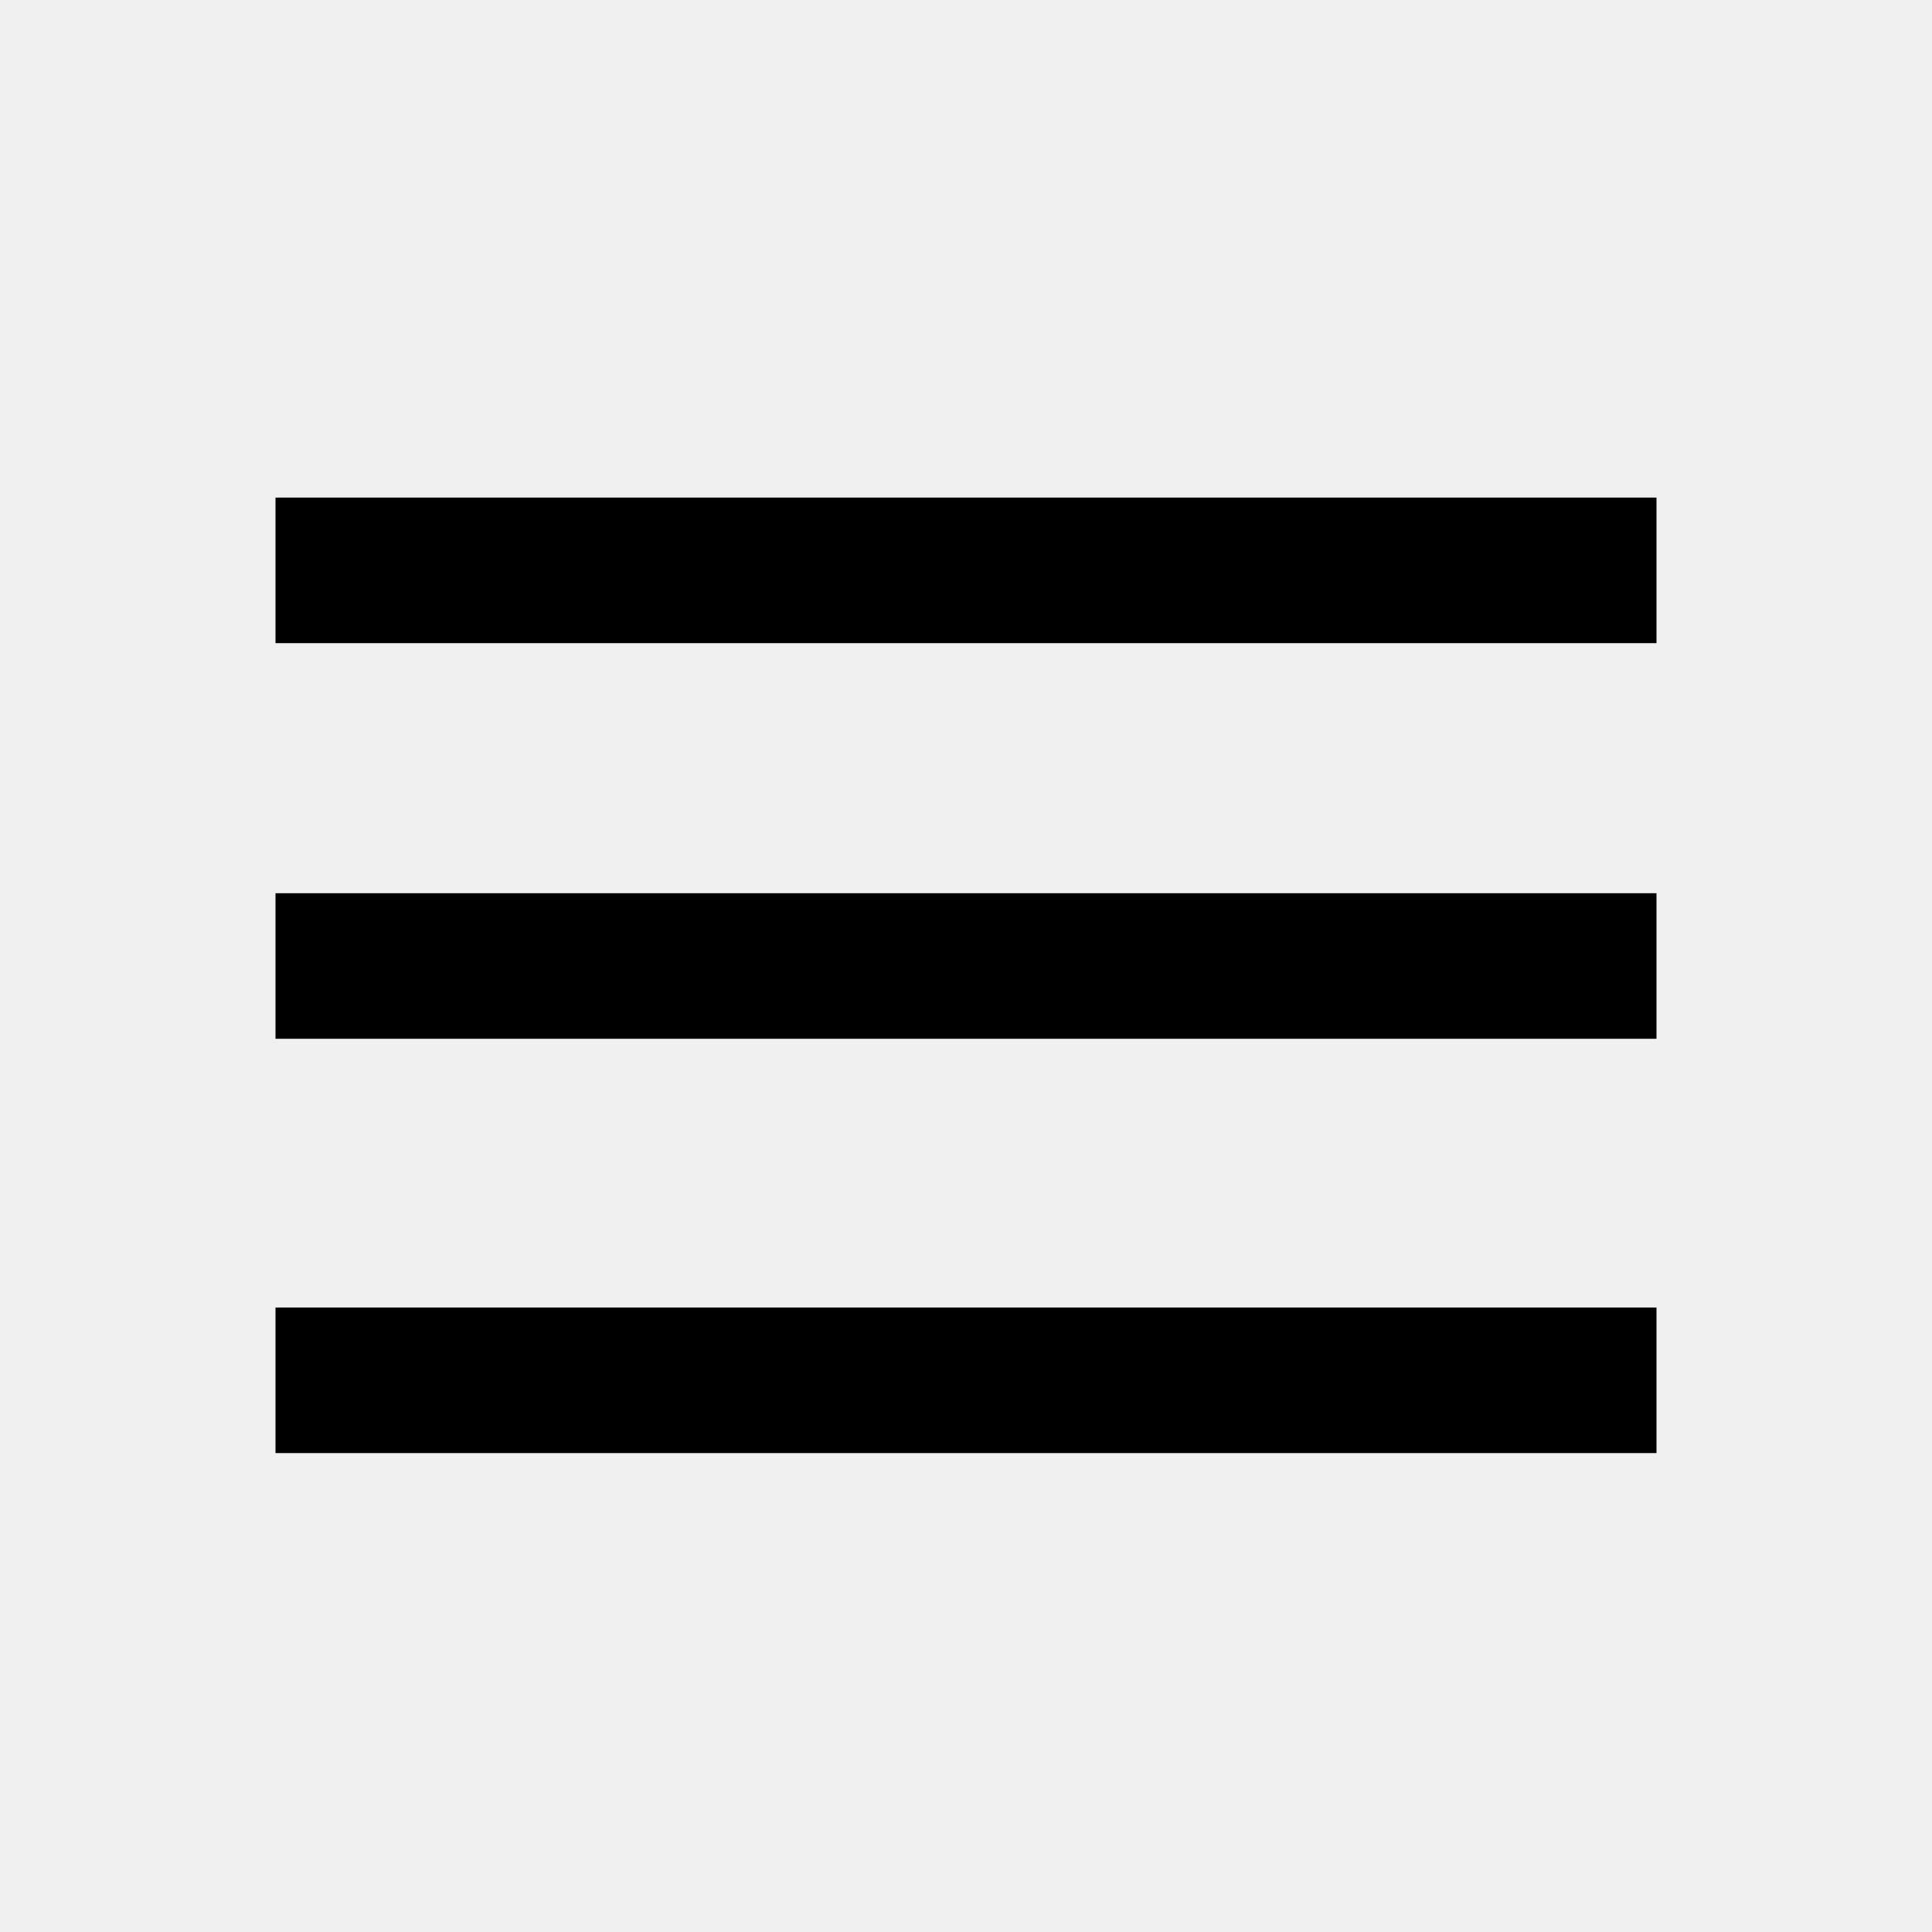
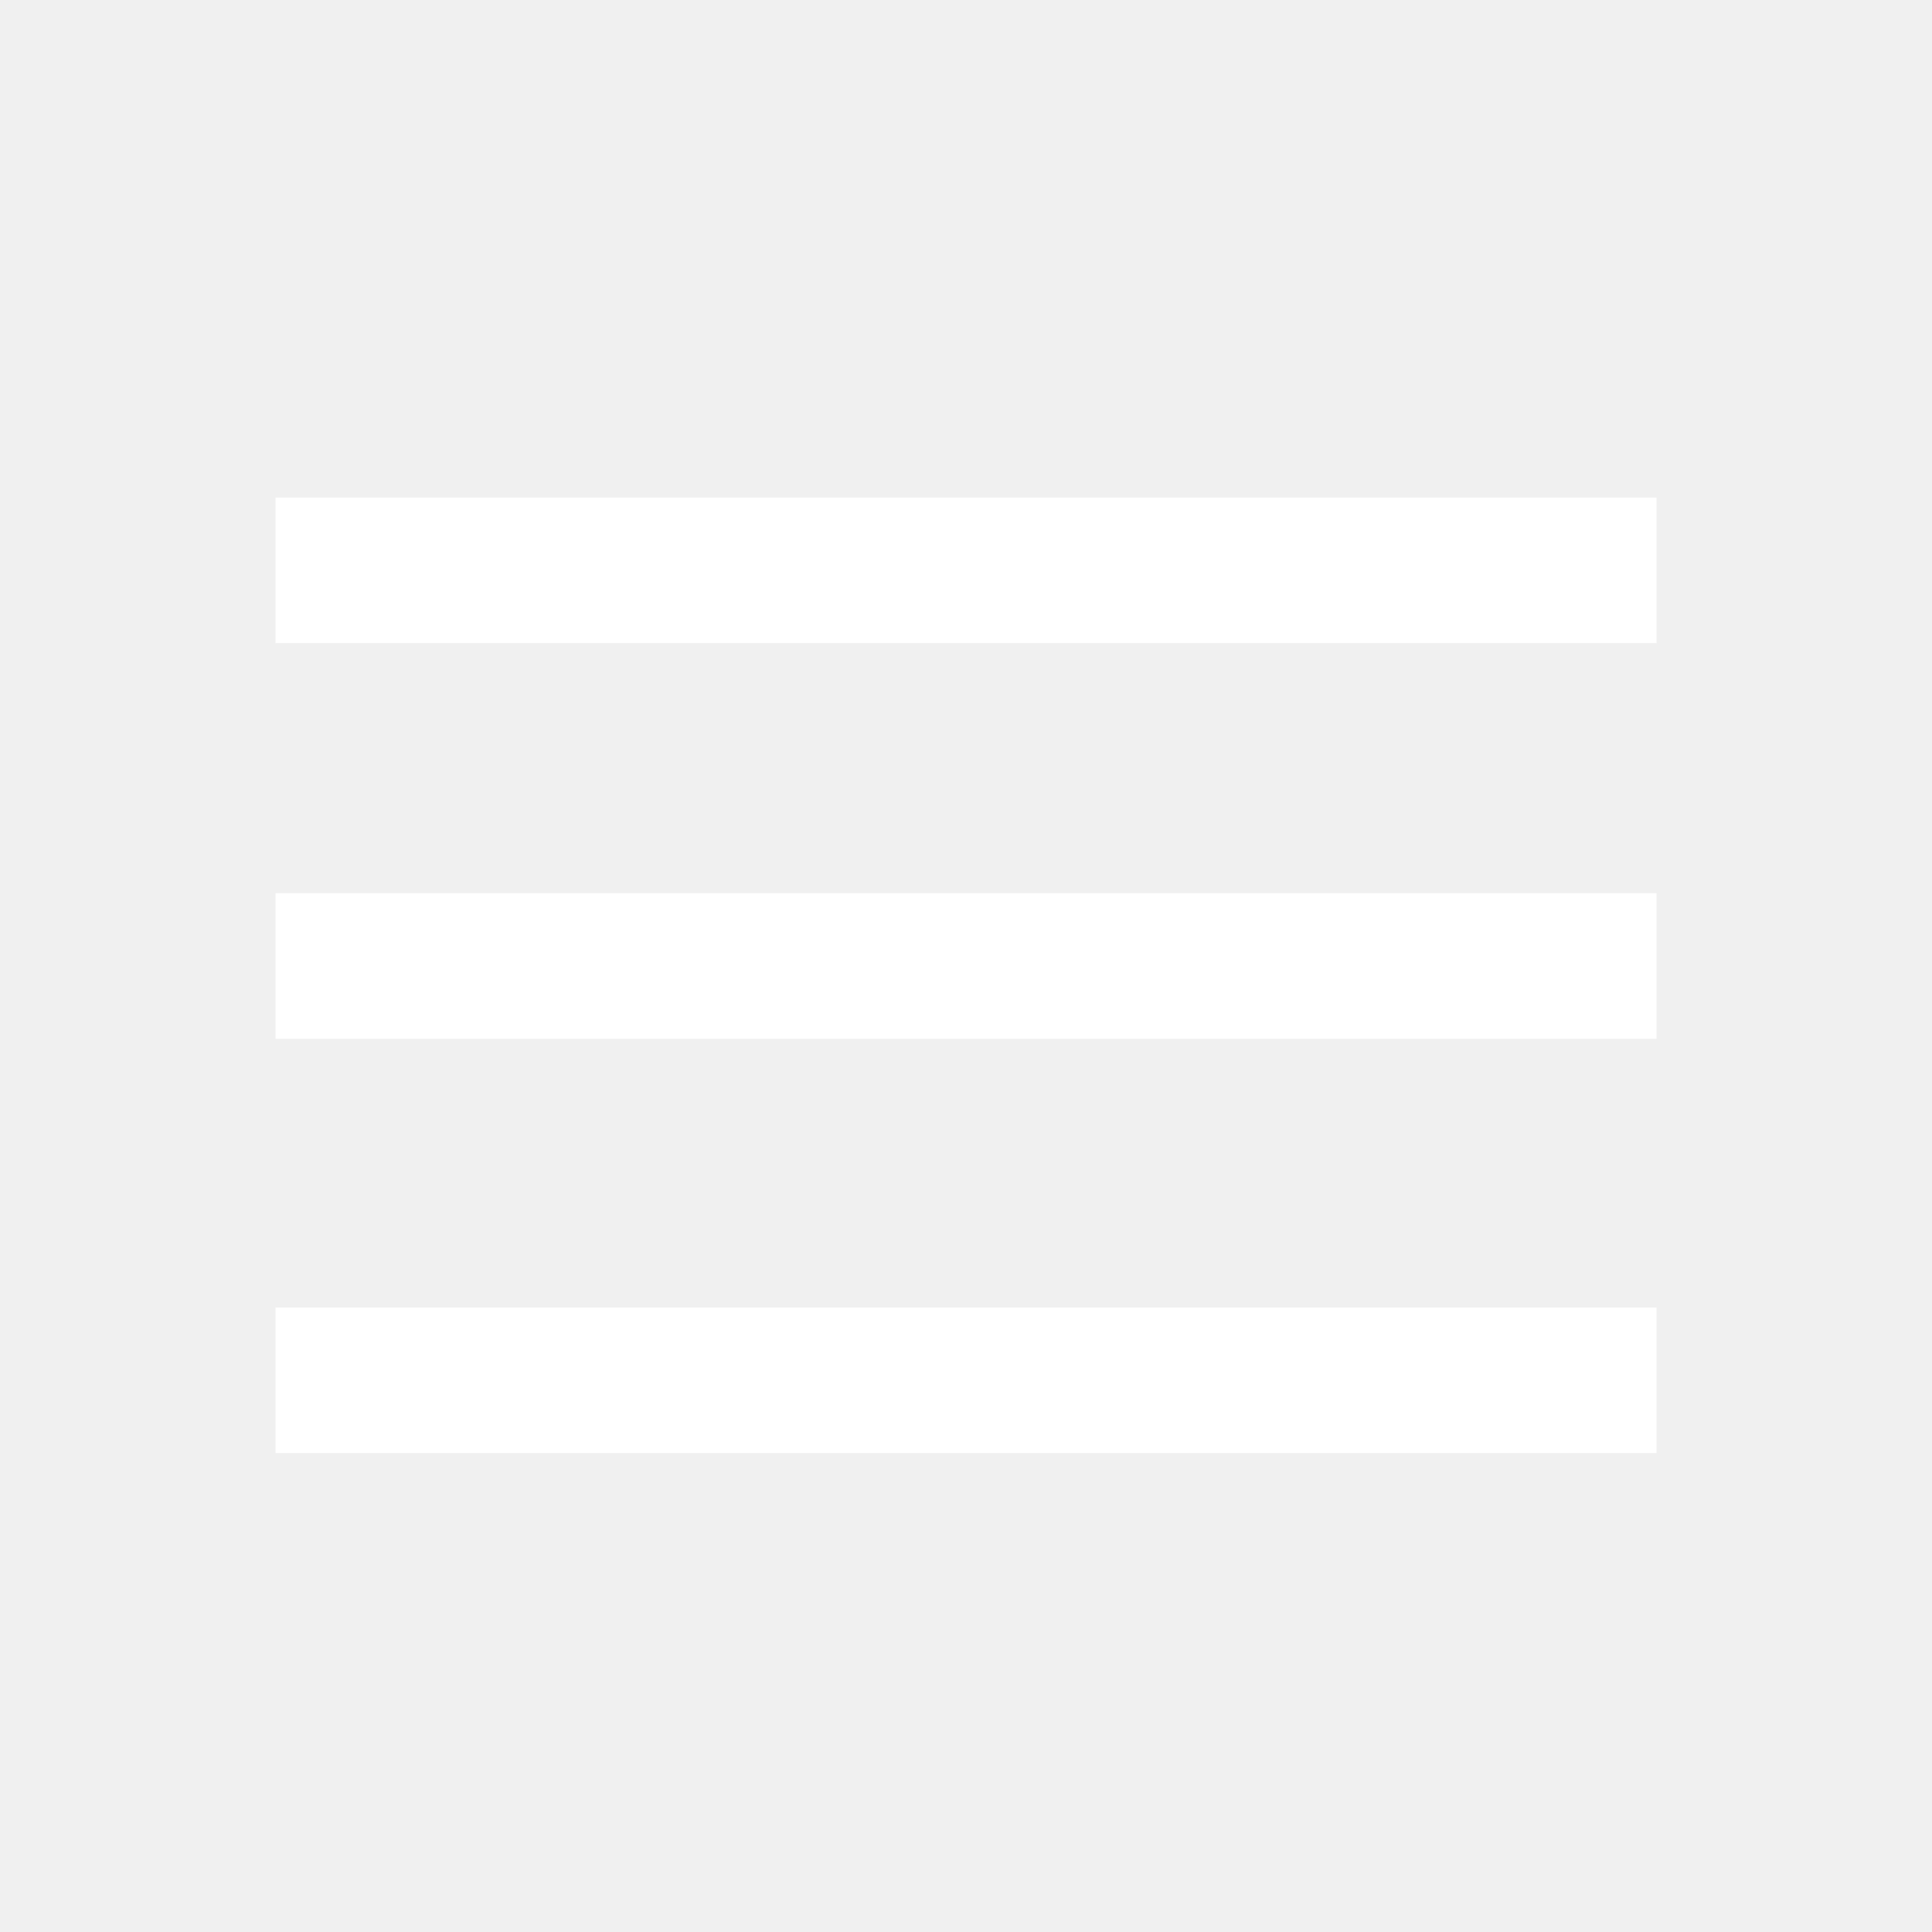
- <svg xmlns="http://www.w3.org/2000/svg" id="env7tXfdPD21" viewBox="0 0 500 500" shape-rendering="geometricPrecision" text-rendering="geometricPrecision">
+ <svg xmlns="http://www.w3.org/2000/svg" id="env7tXfdPD21" viewBox="0 0 500 500" shape-rendering="geometricPrecision" text-rendering="geometricPrecision" stroke="white" fill="white">
  <rect width="357.399" height="37.672" rx="0" ry="0" transform="translate(71.30064 231.1641)" stroke-width="0" />
  <rect width="357.399" height="37.672" rx="0" ry="0" transform="translate(71.30064 128.7742)" stroke-width="0" />
  <rect width="357.399" height="37.672" rx="0" ry="0" transform="translate(71.30065 338.3838)" stroke-width="0" />
</svg>
